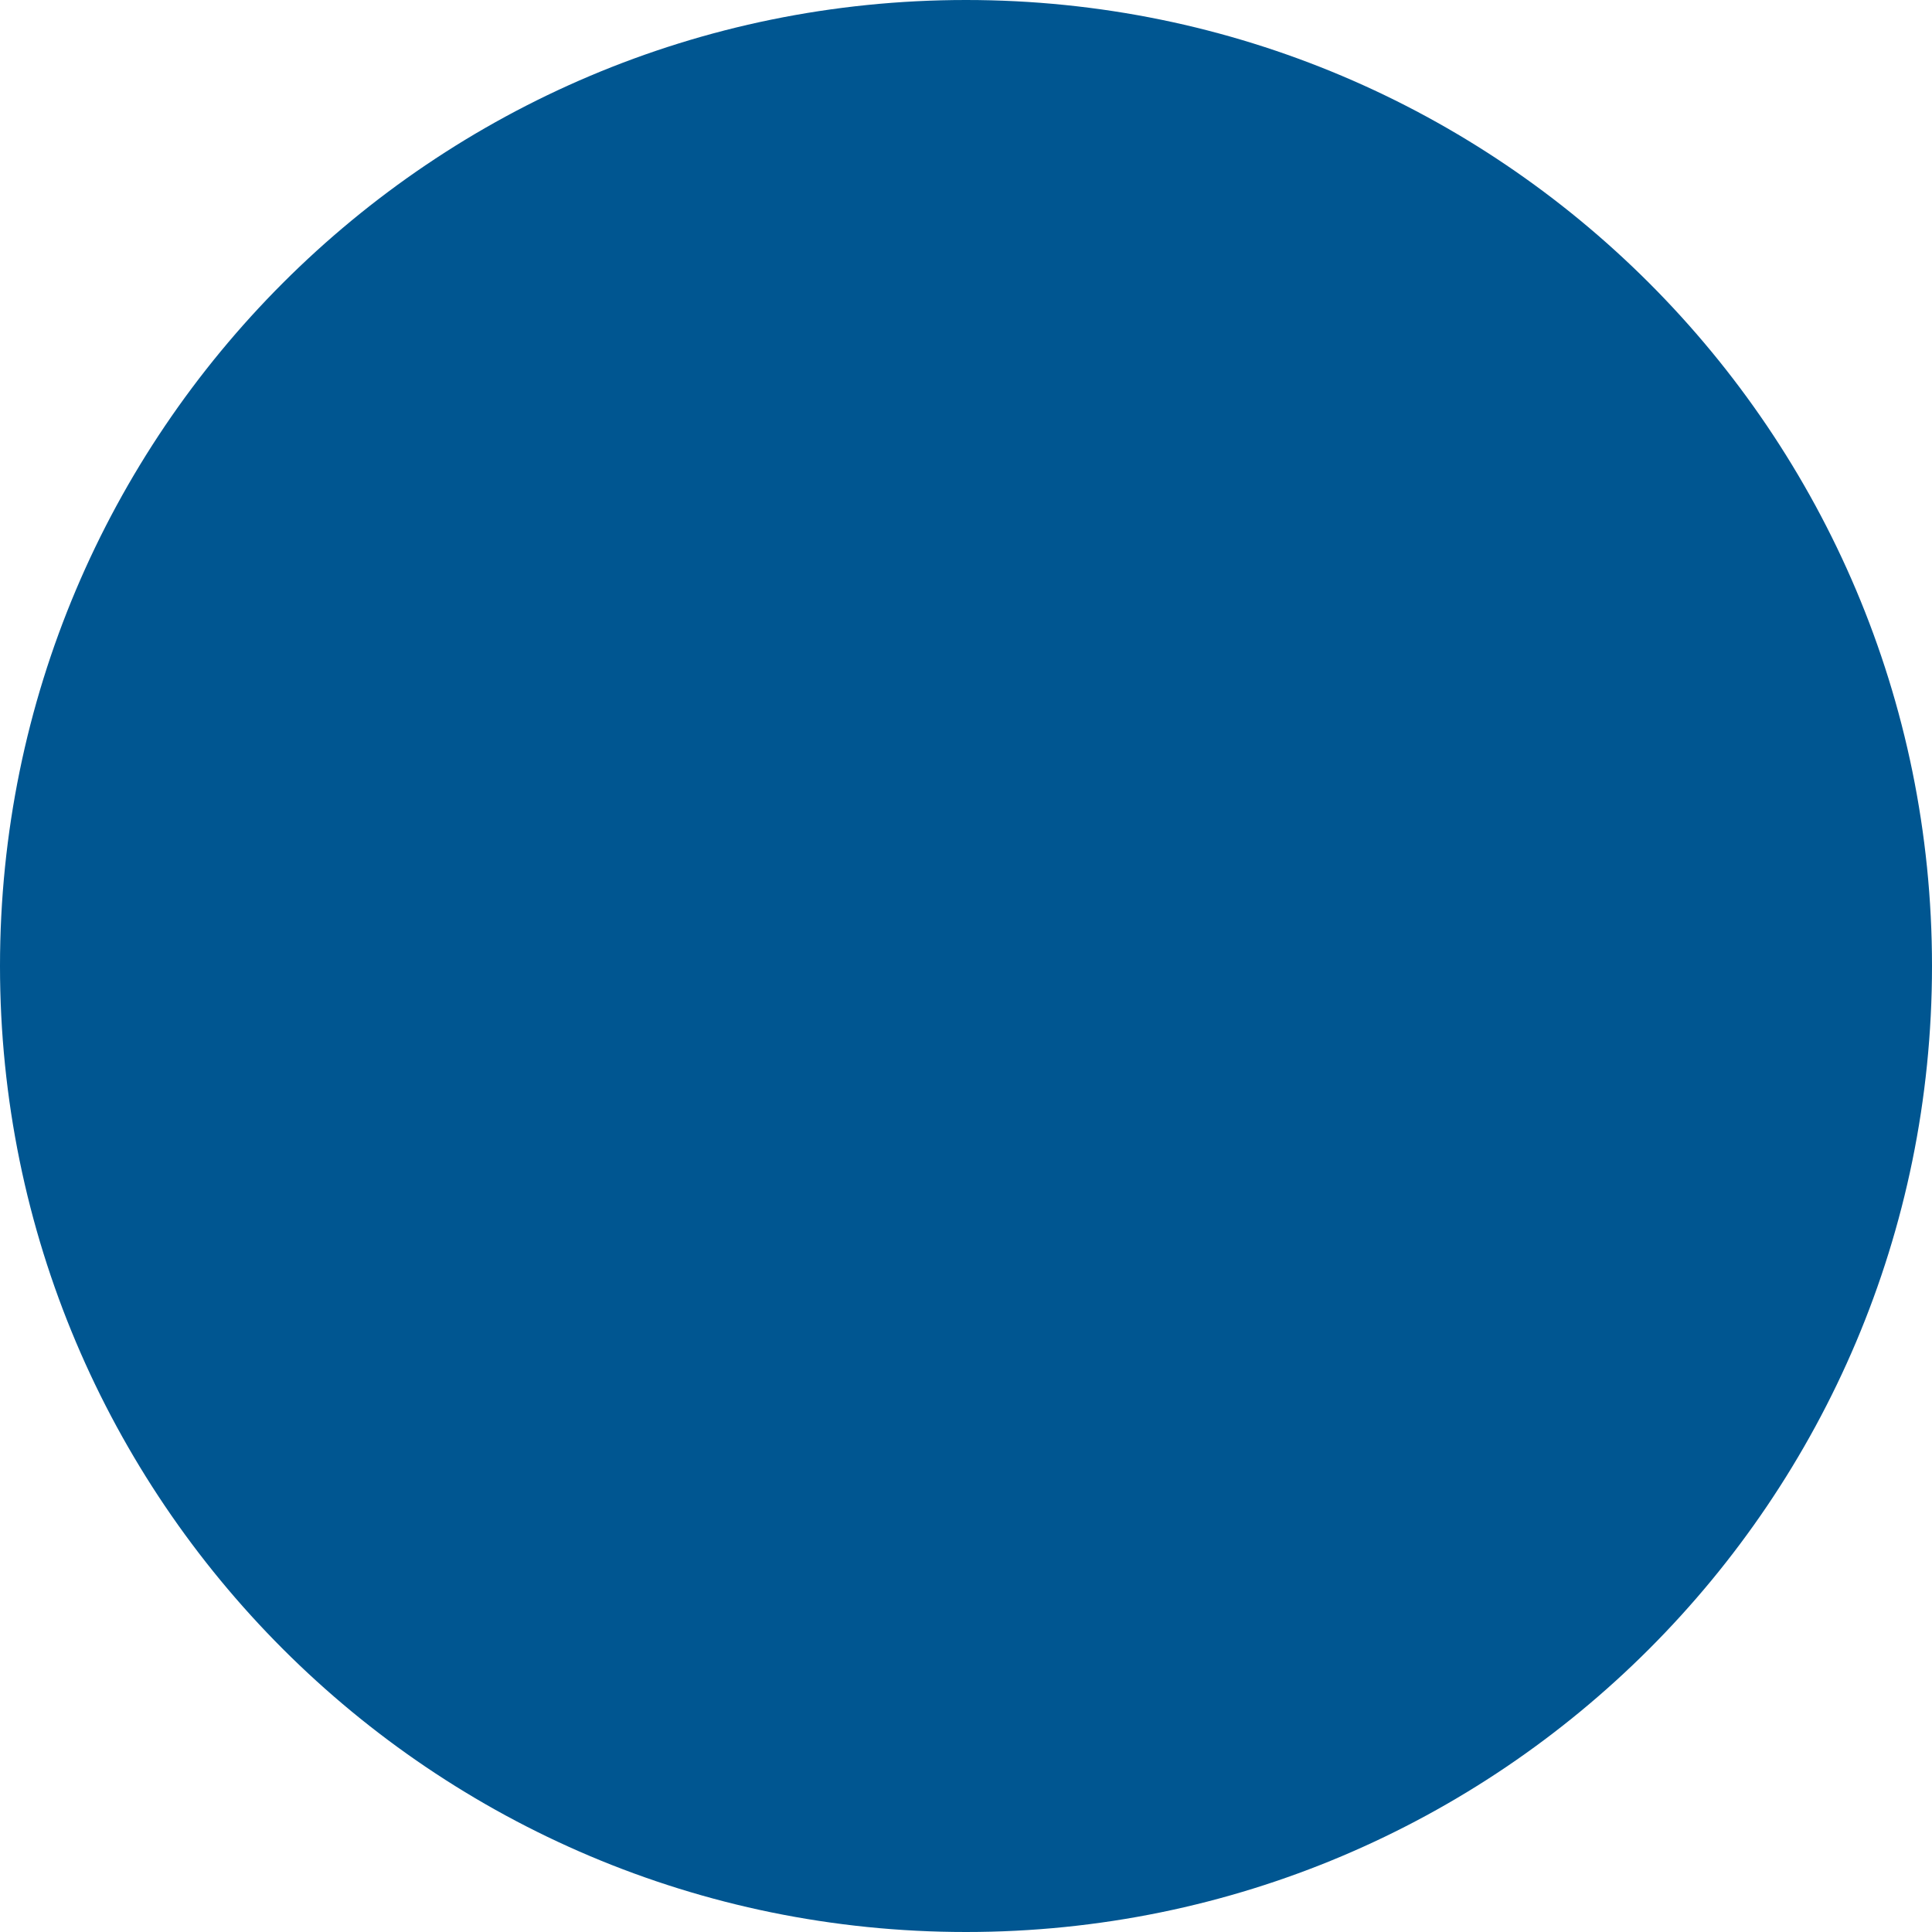
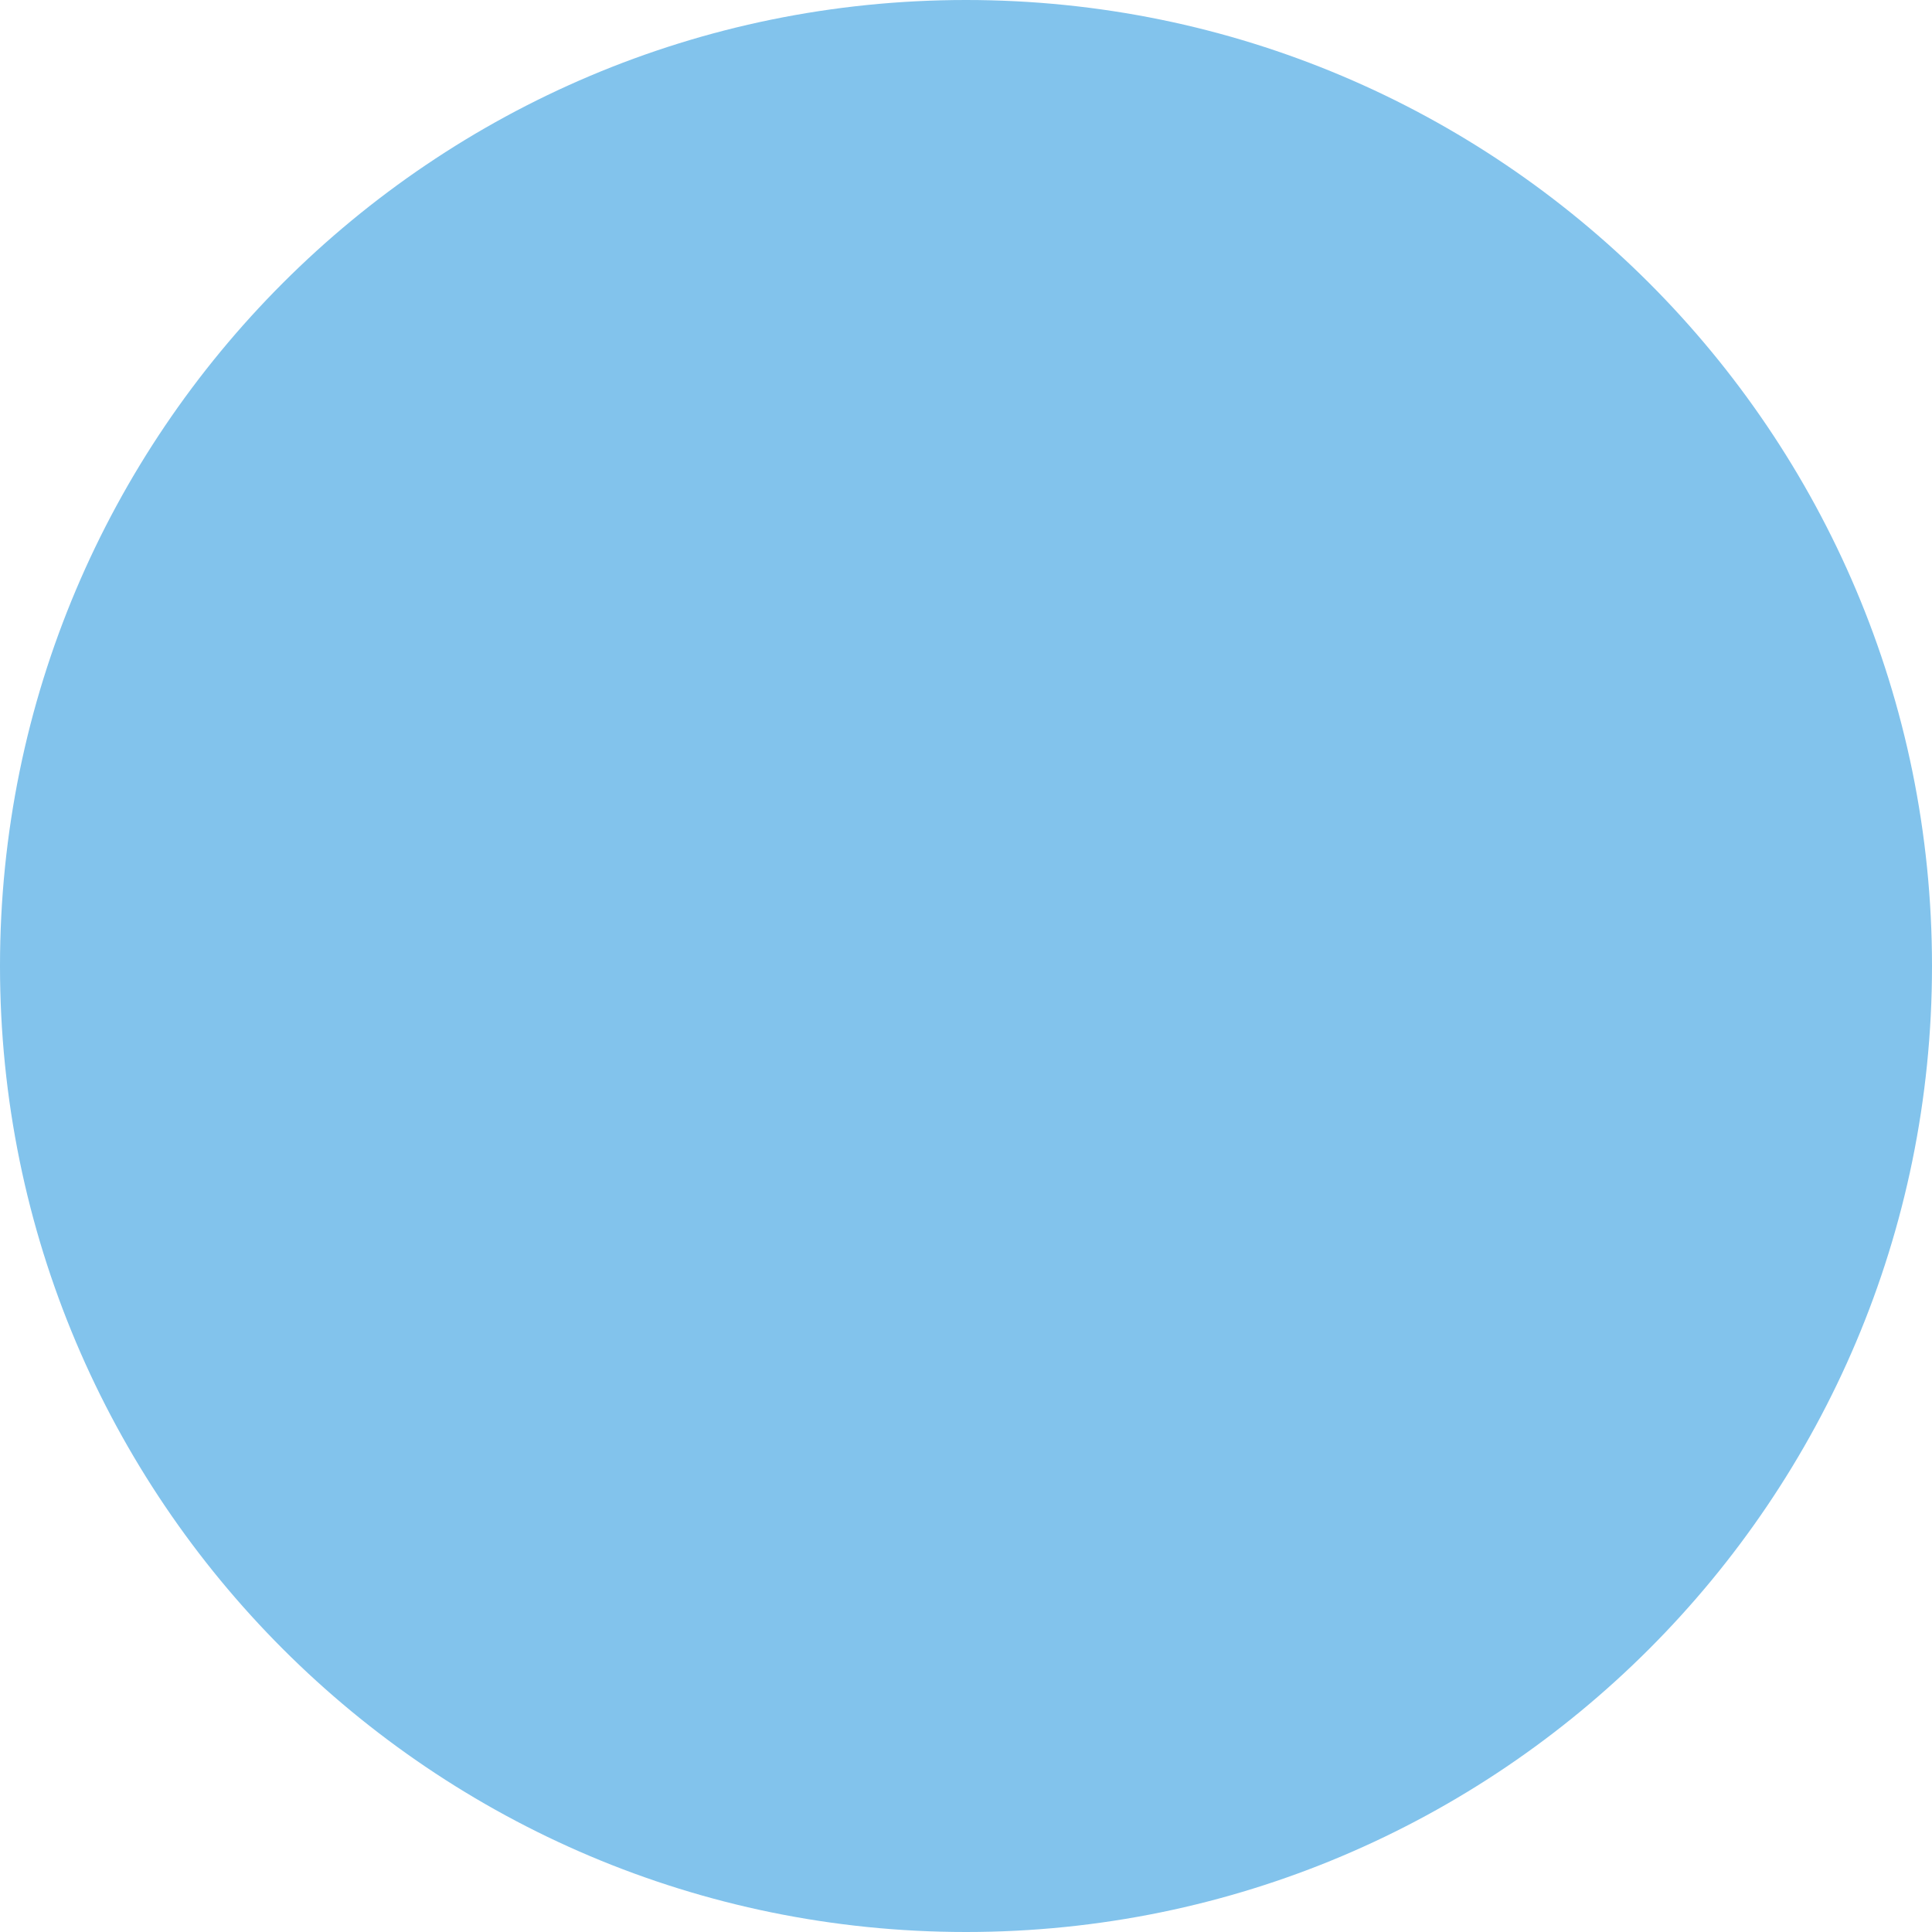
<svg xmlns="http://www.w3.org/2000/svg" width="22" height="22" viewBox="0 0 22 22" fill="#472183">
  <g opacity="1">
-     <rect width="22" height="22" rx="11" fill="#005691" />
-     <path d="M12.753 5.364V17H10.992V7.125H10.923L8.139 8.943V7.261L11.043 5.364H12.753Z" fill="none" />
+     <rect width="22" height="22" rx="11" fill="#82c3ec" />
+     <path d="M12.753 5.364V17H10.992V7.125H10.923L8.139 8.943V7.261L11.043 5.364H12.753Z" fill="#82c3ec" />
  </g>
</svg>
